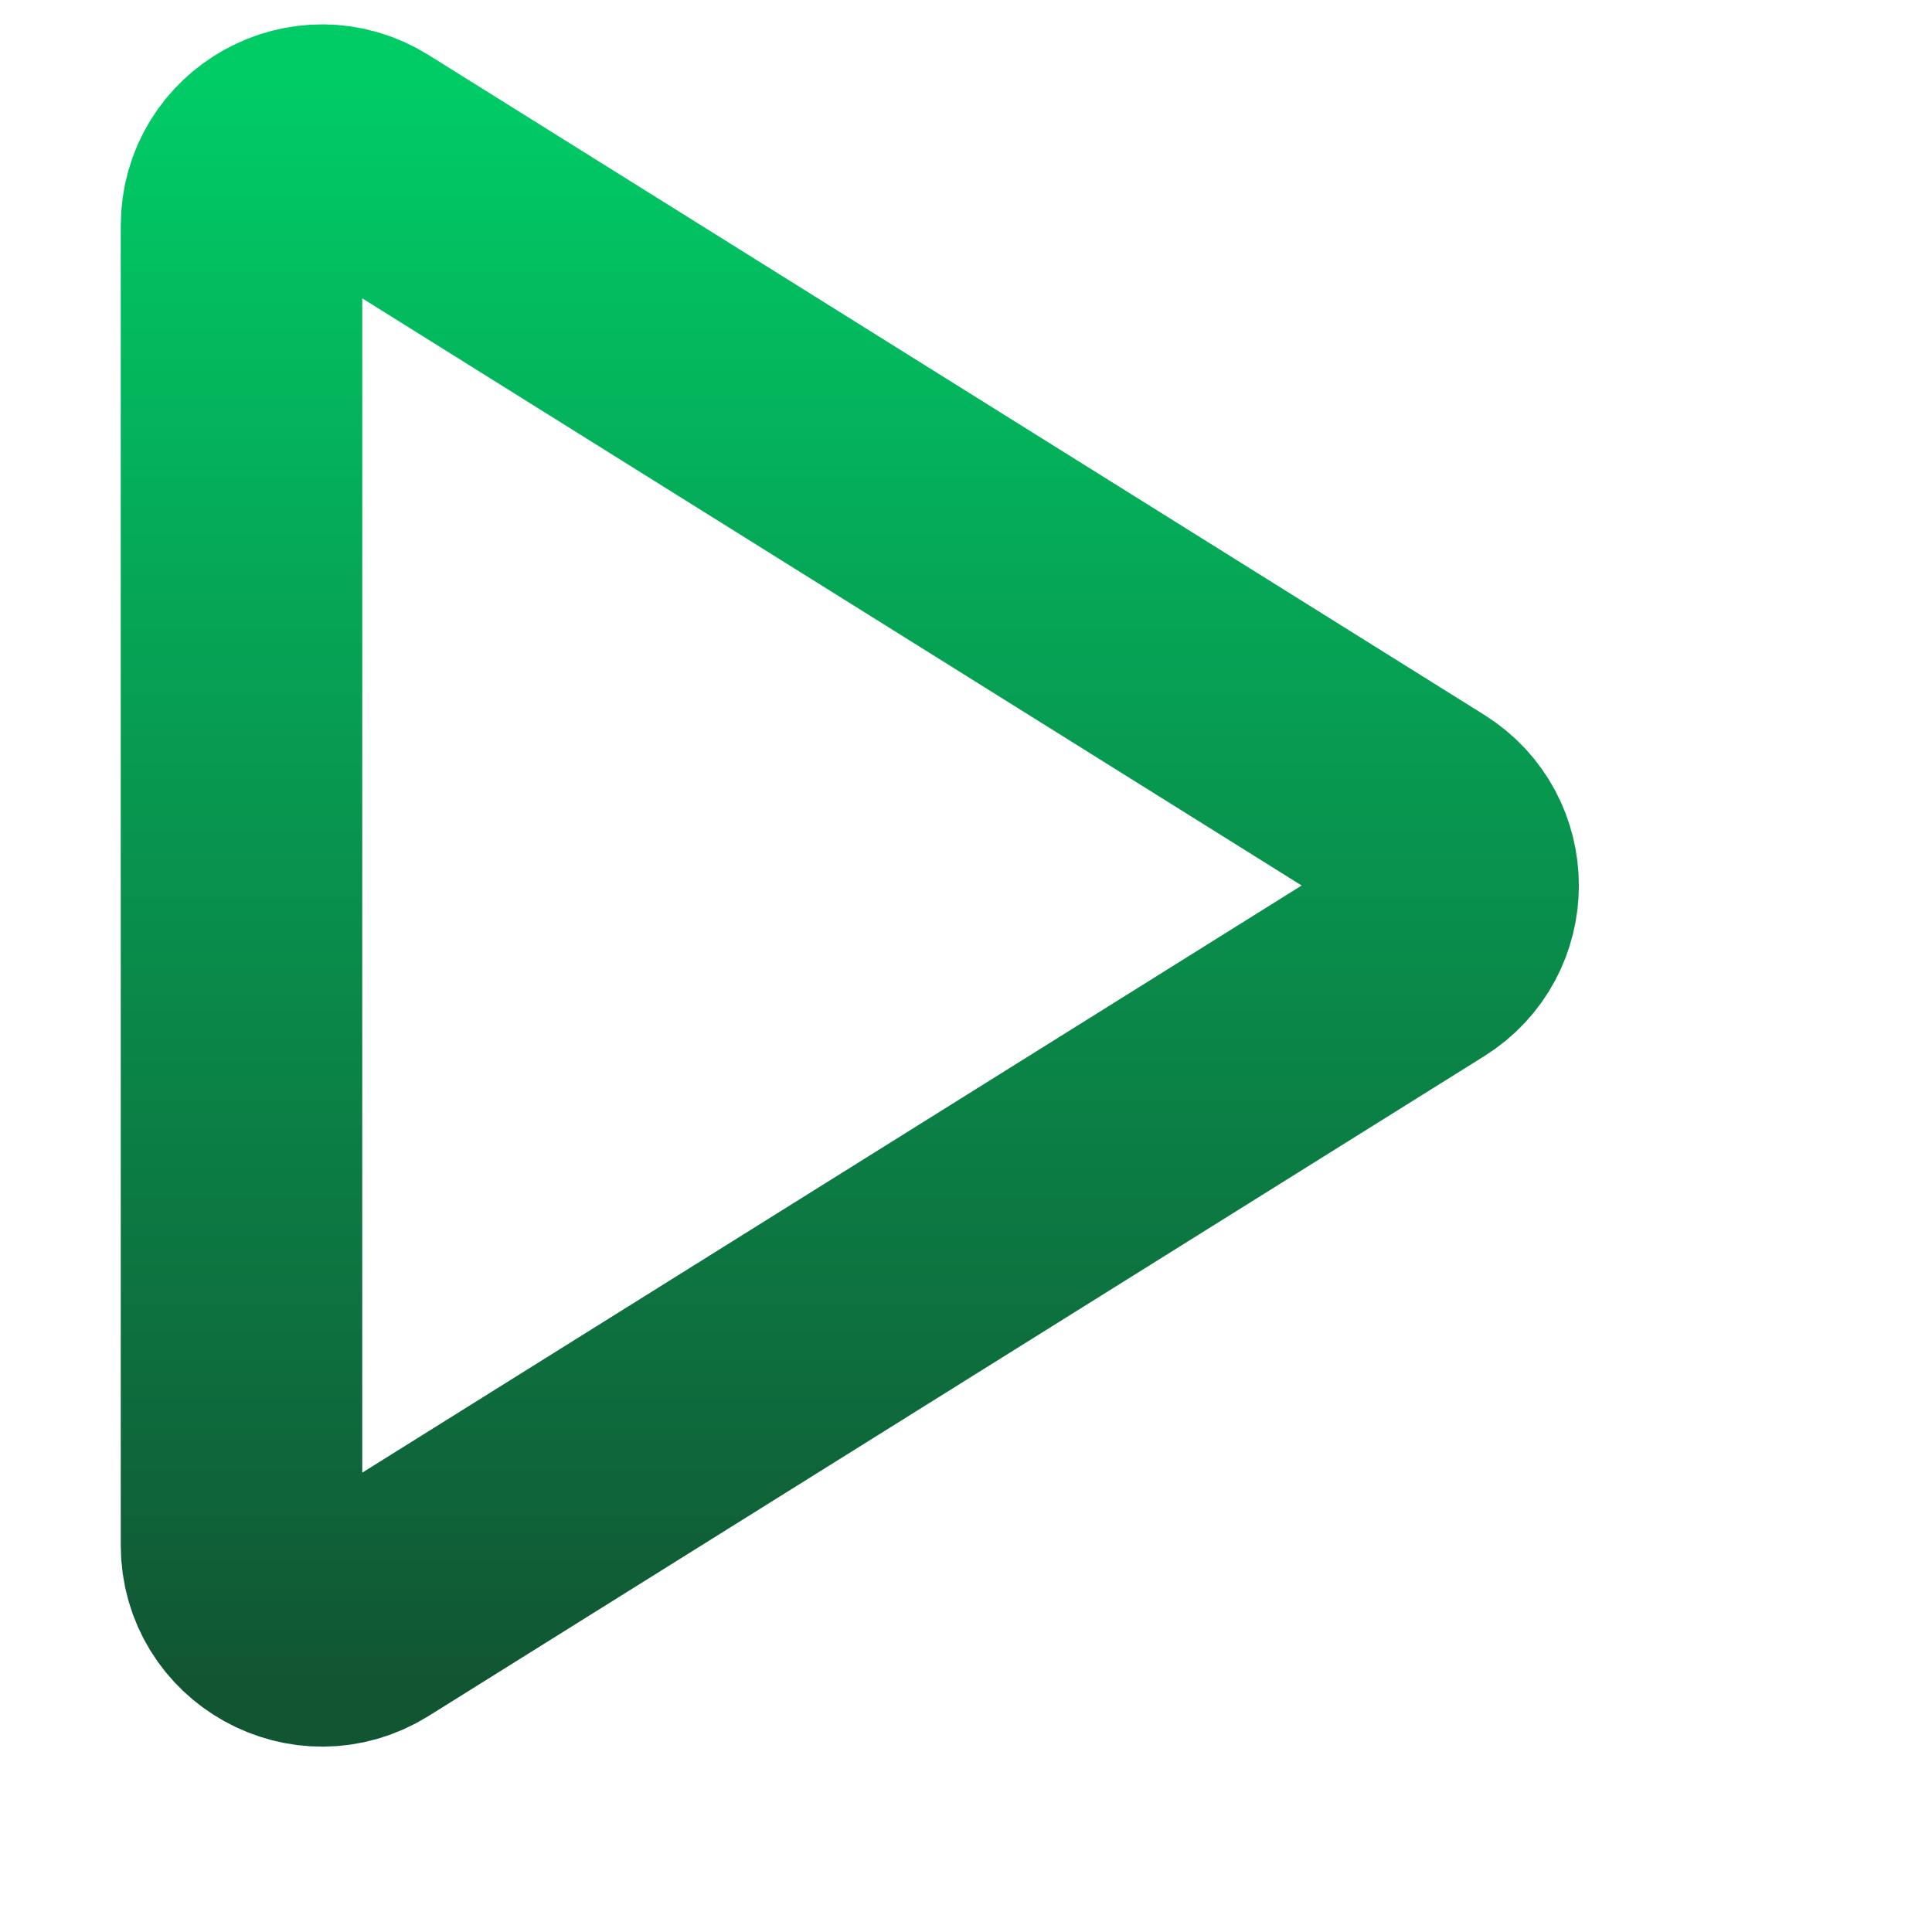
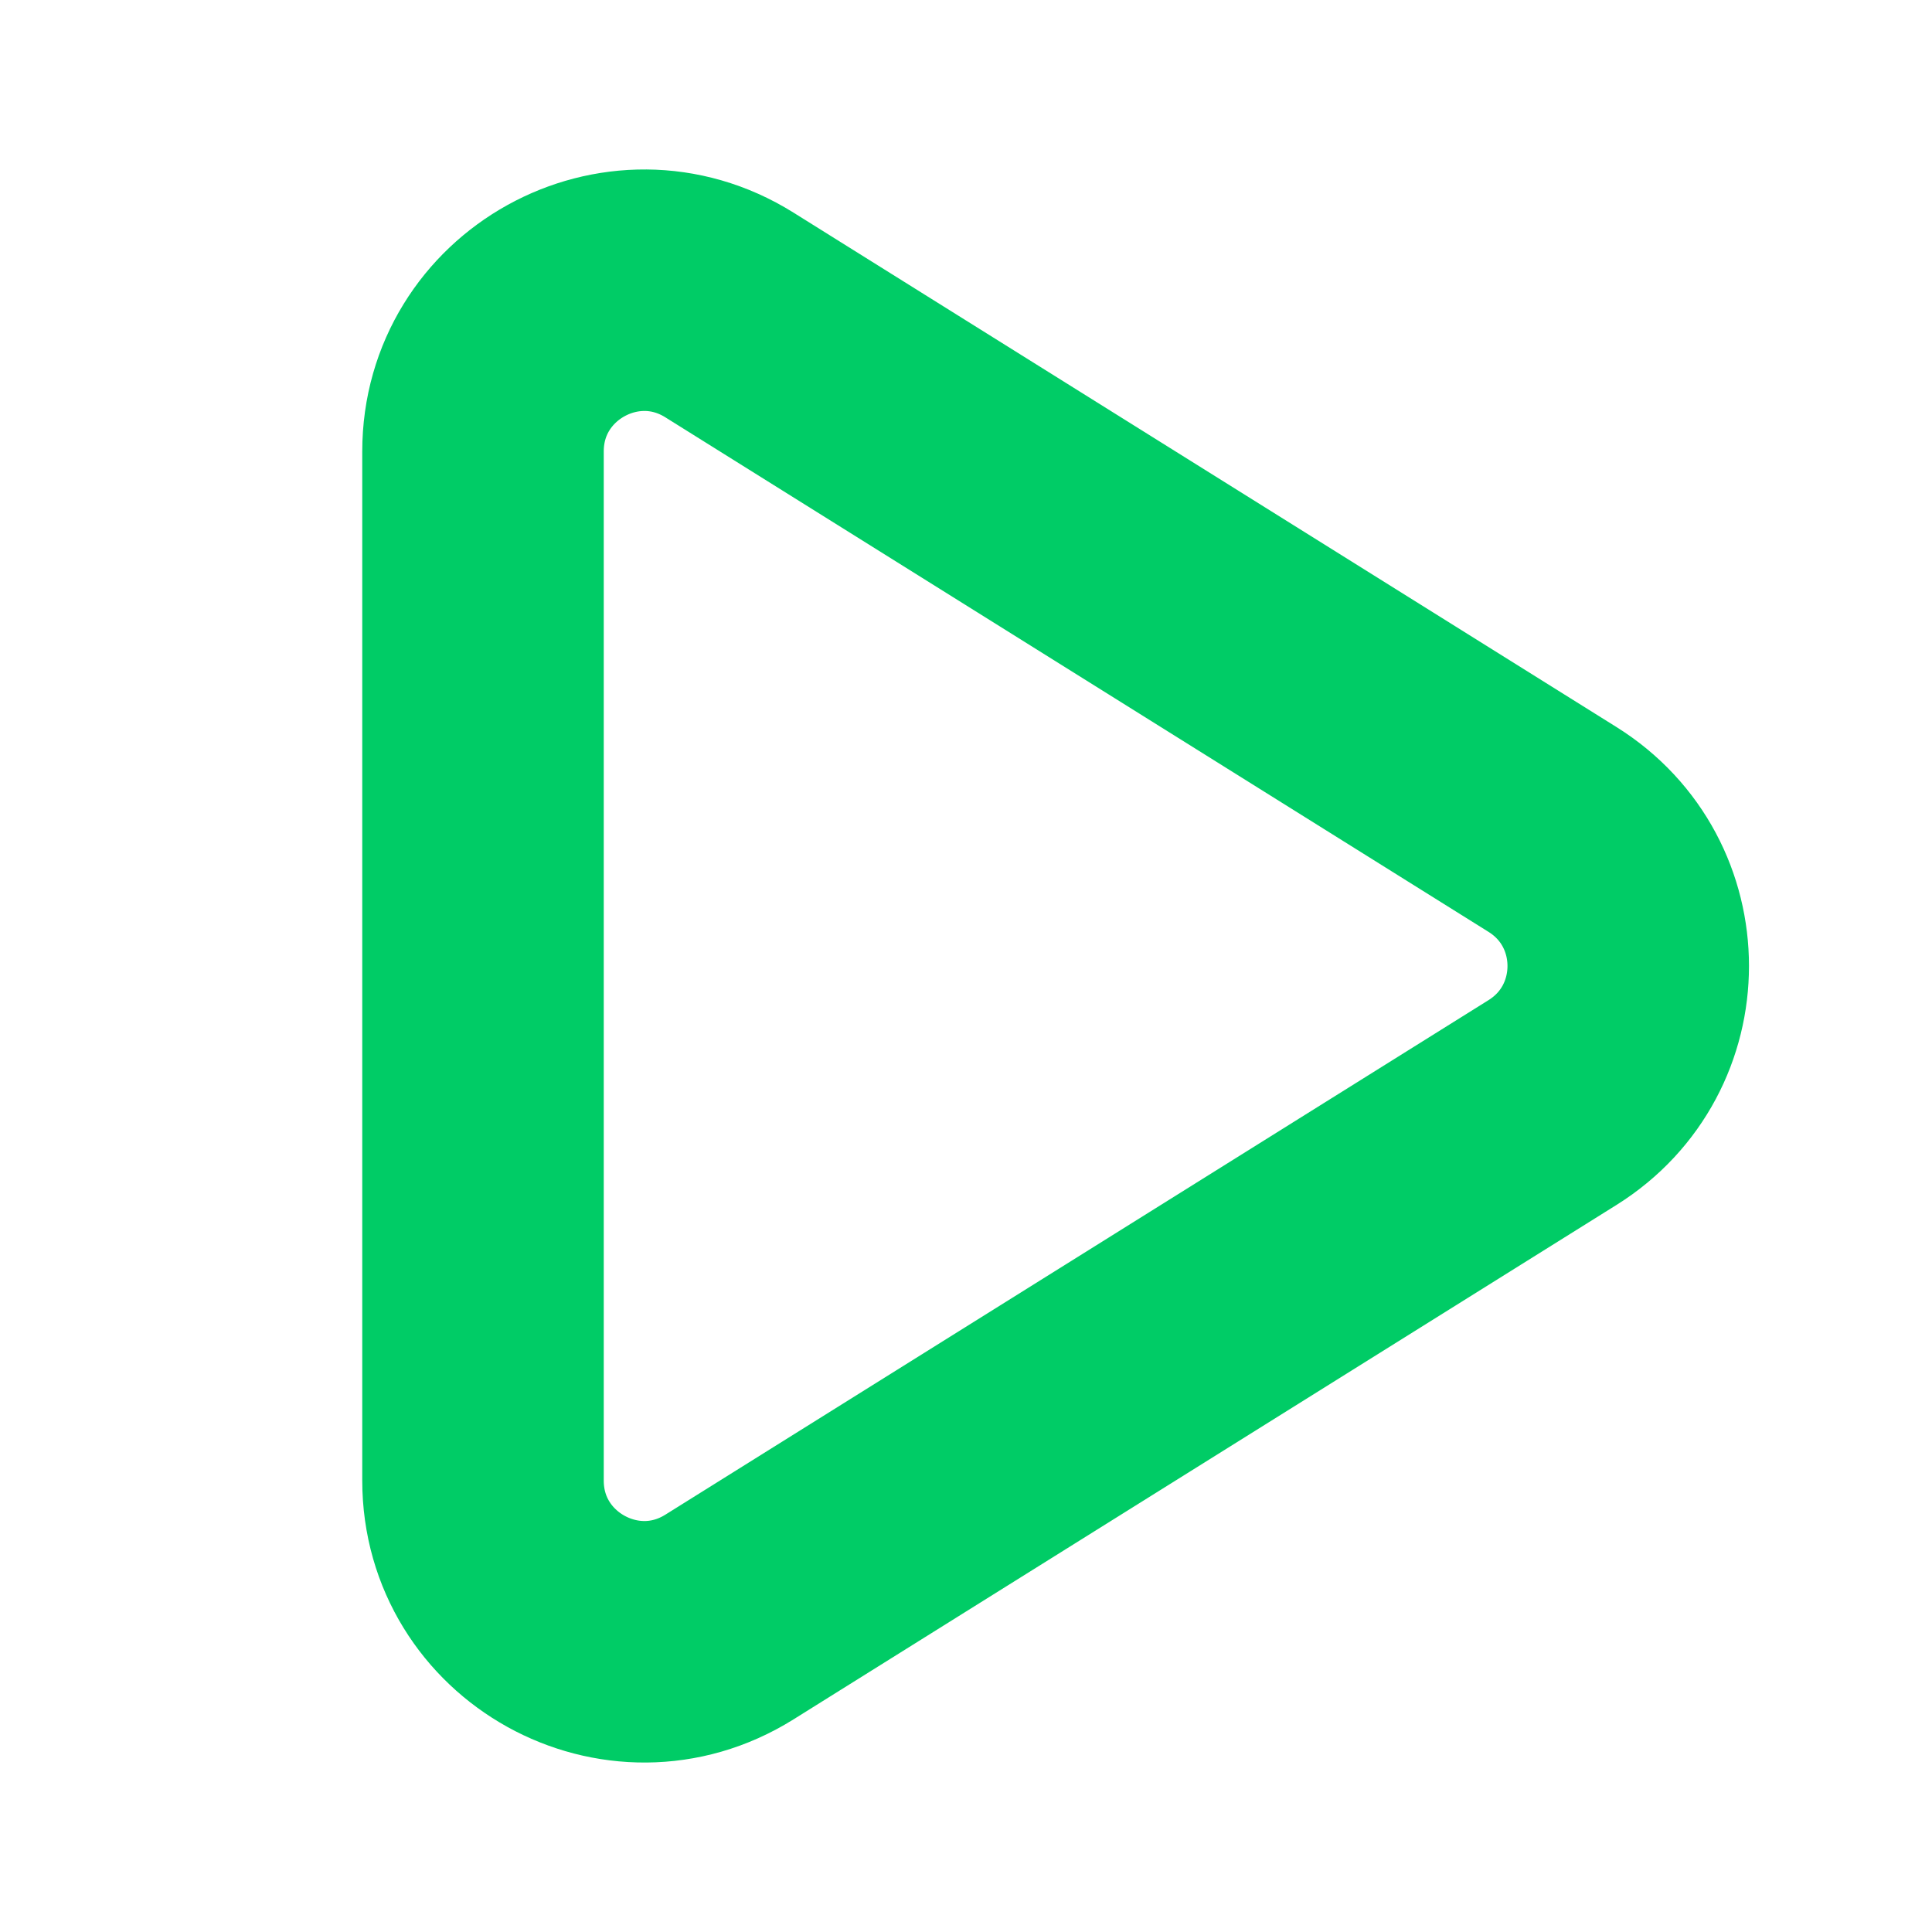
- <svg xmlns="http://www.w3.org/2000/svg" width="24" height="24" viewBox="0 0 24 24" fill="none">
-   <path d="M4.53 20.044L17.643 11.848C18.27 11.456 18.27 10.544 17.643 10.152L4.53 1.956C3.864 1.54 3 2.019 3 2.804V19.196C3 19.981 3.864 20.46 4.53 20.044Z" stroke="url(#paint0_linear_782_36)" stroke-width="3" />
-   <defs>
-     <linearGradient id="paint0_linear_782_36" x1="11" y1="1" x2="11" y2="21" gradientUnits="userSpaceOnUse">
-       <stop stop-color="#00CC66" />
-       <stop offset="1" stop-color="#115533" />
-     </linearGradient>
-   </defs>
+ <svg xmlns="http://www.w3.org/2000/svg" width="12" height="12" viewBox="0 0 12 12" fill="none">
+   <path d="M4.53 10.044L9.643 6.848C10.27 6.456 10.27 5.544 9.643 5.152L4.53 1.956C3.864 1.54 3 2.019 3 2.804V9.196C3 9.981 3.864 10.46 4.53 10.044Z" stroke="#00CC66" stroke-width="1.5" />
</svg>
